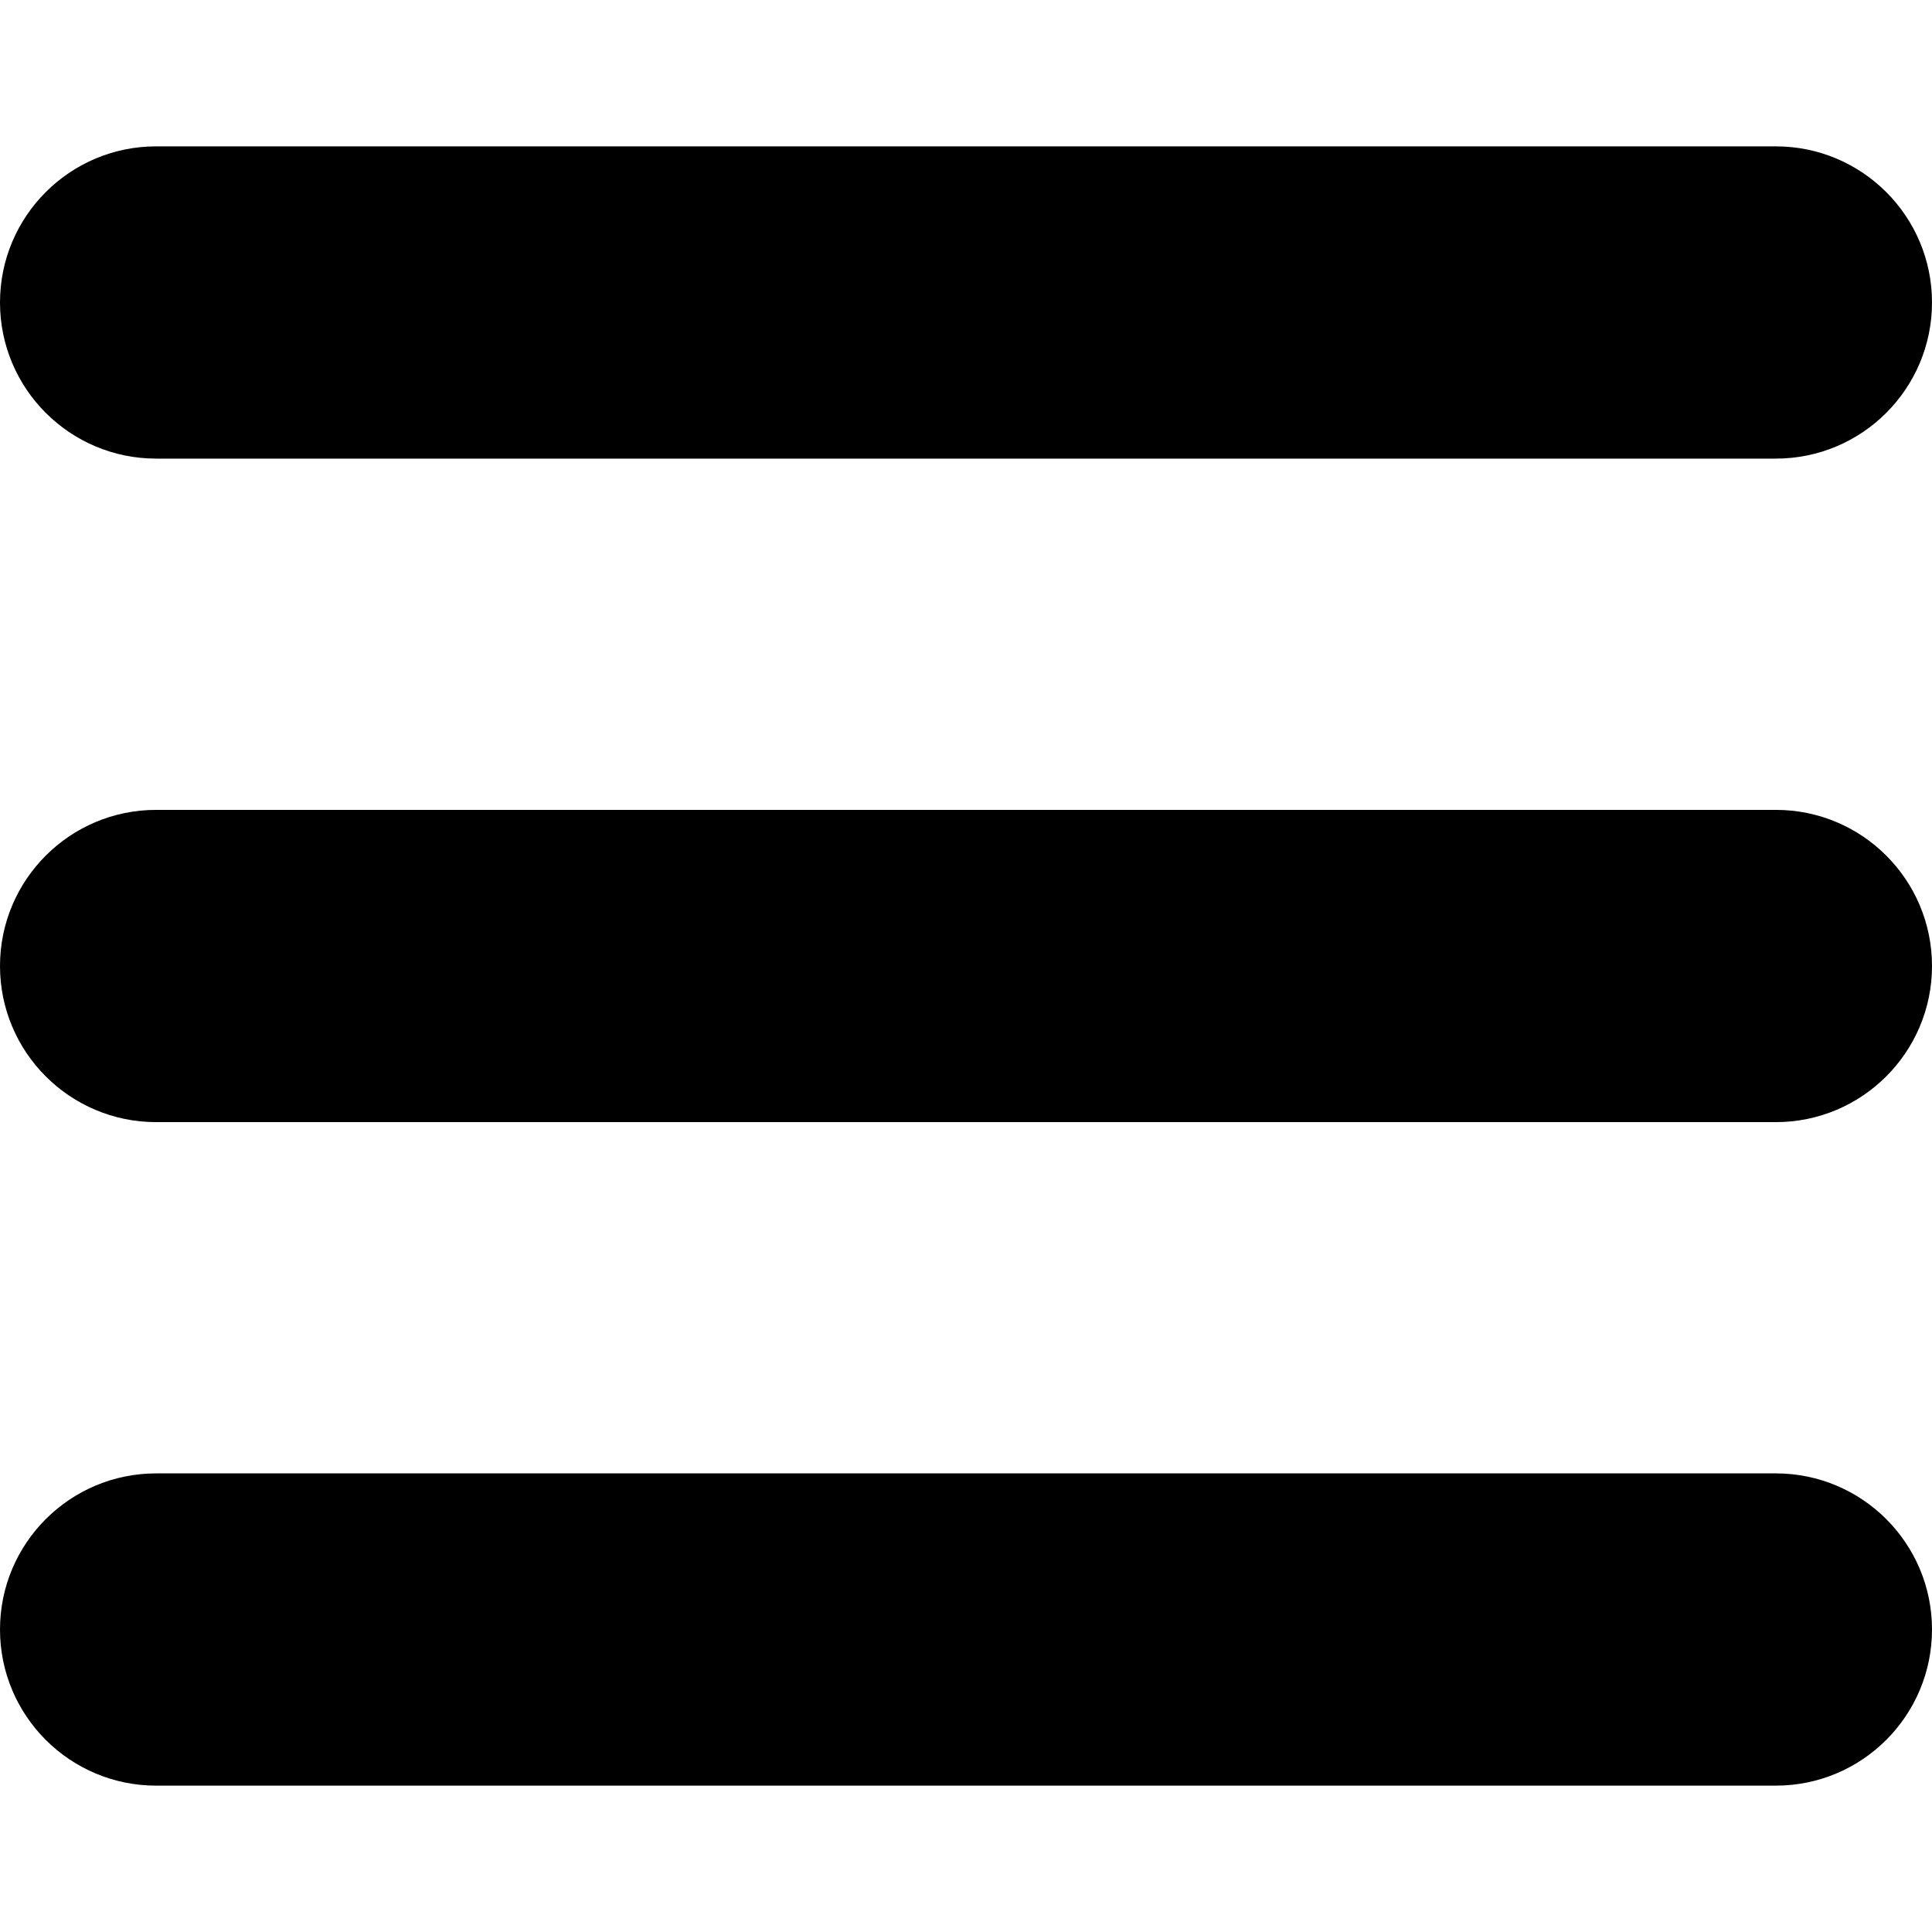
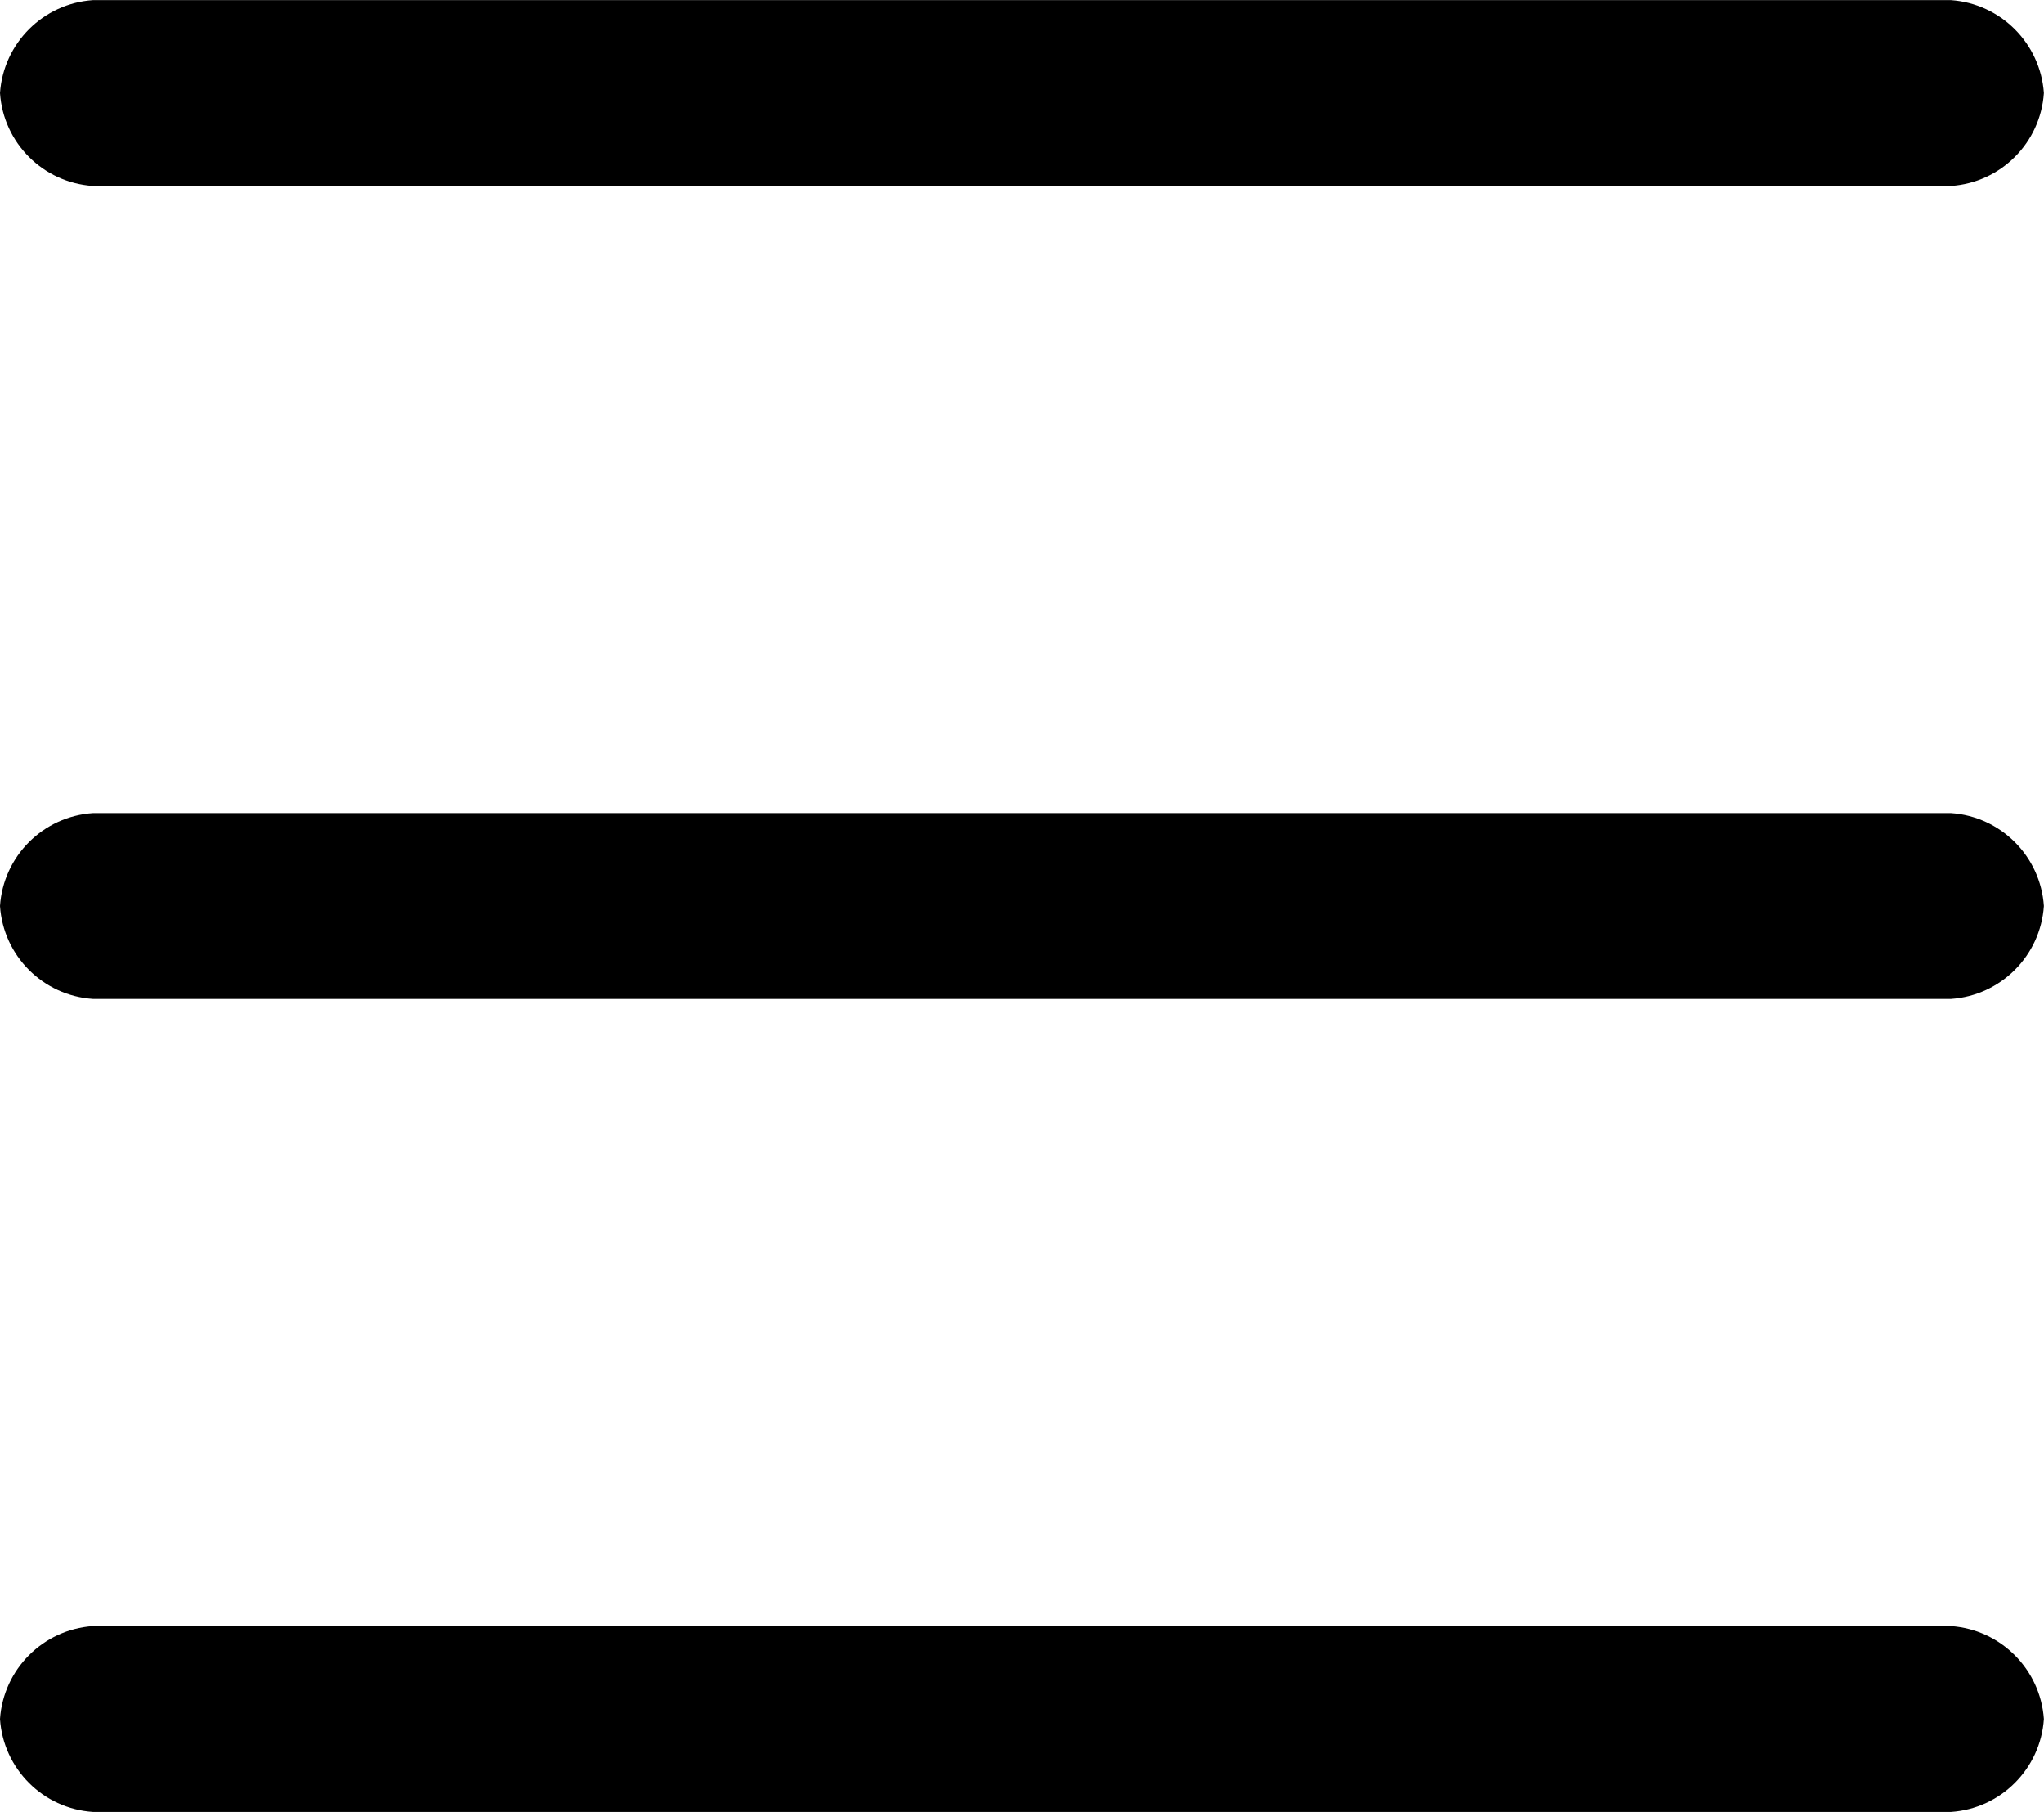
- <svg xmlns="http://www.w3.org/2000/svg" version="1.1" id="Capa_1" x="0px" y="0px" width="24.75px" height="24.75px" viewBox="0 0 24.75 24.75" style="enable-background:new 0 0 24.75 24.75;" xml:space="preserve">
-   <g>
-     <path d="M0,3.875c0-1.104,0.896-2,2-2h20.75c1.104,0,2,0.896,2,2s-0.896,2-2,2H2C0.896,5.875,0,4.979,0,3.875z M22.75,10.375H2   c-1.104,0-2,0.896-2,2c0,1.104,0.896,2,2,2h20.75c1.104,0,2-0.896,2-2C24.75,11.271,23.855,10.375,22.75,10.375z M22.75,18.875H2   c-1.104,0-2,0.896-2,2s0.896,2,2,2h20.75c1.104,0,2-0.896,2-2S23.855,18.875,22.75,18.875z" />
-   </g>
-   <g>
- </g>
-   <g>
- </g>
-   <g>
- </g>
-   <g>
- </g>
-   <g>
- </g>
-   <g>
- </g>
-   <g>
- </g>
-   <g>
- </g>
-   <g>
- </g>
-   <g>
- </g>
-   <g>
- </g>
-   <g>
- </g>
-   <g>
- </g>
-   <g>
- </g>
-   <g>
- </g>
+ <svg xmlns="http://www.w3.org/2000/svg" width="17.601" height="15.6" viewBox="0 0 17.601 15.6">
+   <path id="Union_193" data-name="Union 193" d="M9747.8-719.4a.859.859,0,0,1-.8-.8.861.861,0,0,1,.8-.8h16a.863.863,0,0,1,.8.8.86.86,0,0,1-.8.8Zm0-7a.859.859,0,0,1-.8-.8.859.859,0,0,1,.8-.8h16a.86.86,0,0,1,.8.8.861.861,0,0,1-.8.8Zm0-7a.859.859,0,0,1-.8-.8.861.861,0,0,1,.8-.8h16a.863.863,0,0,1,.8.8.86.86,0,0,1-.8.8Z" transform="translate(-9747 735.001)" />
</svg>
